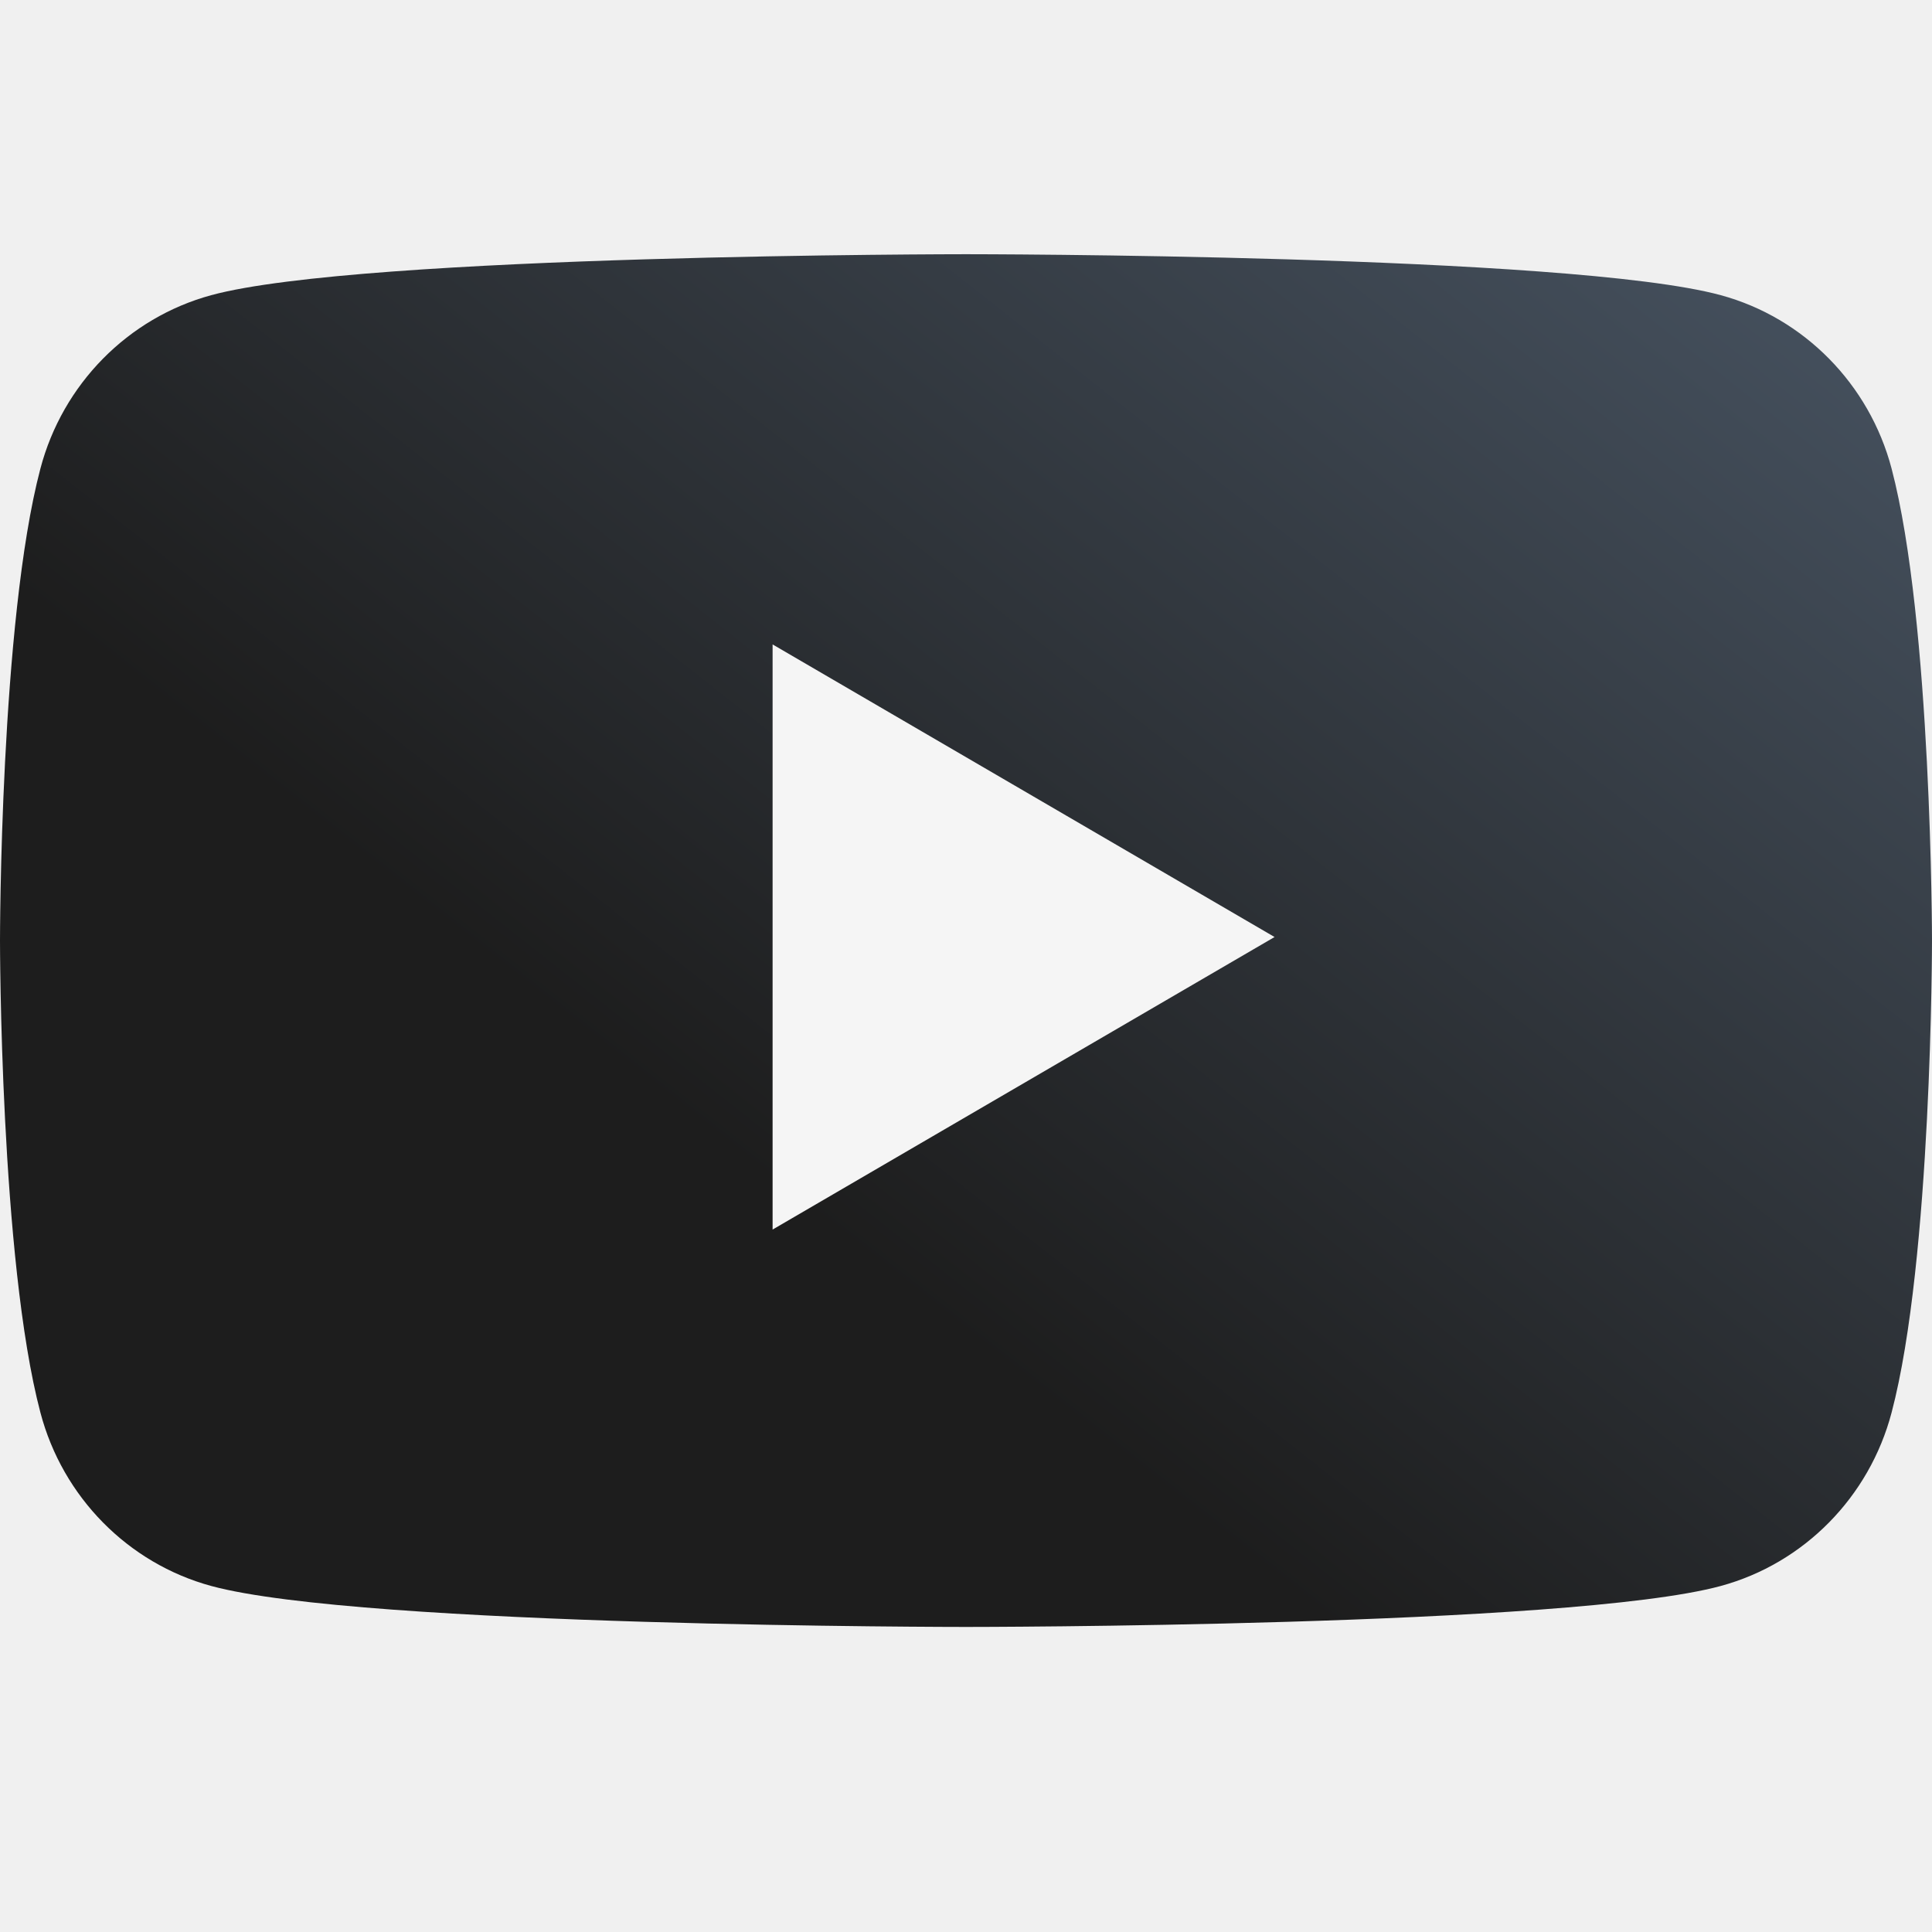
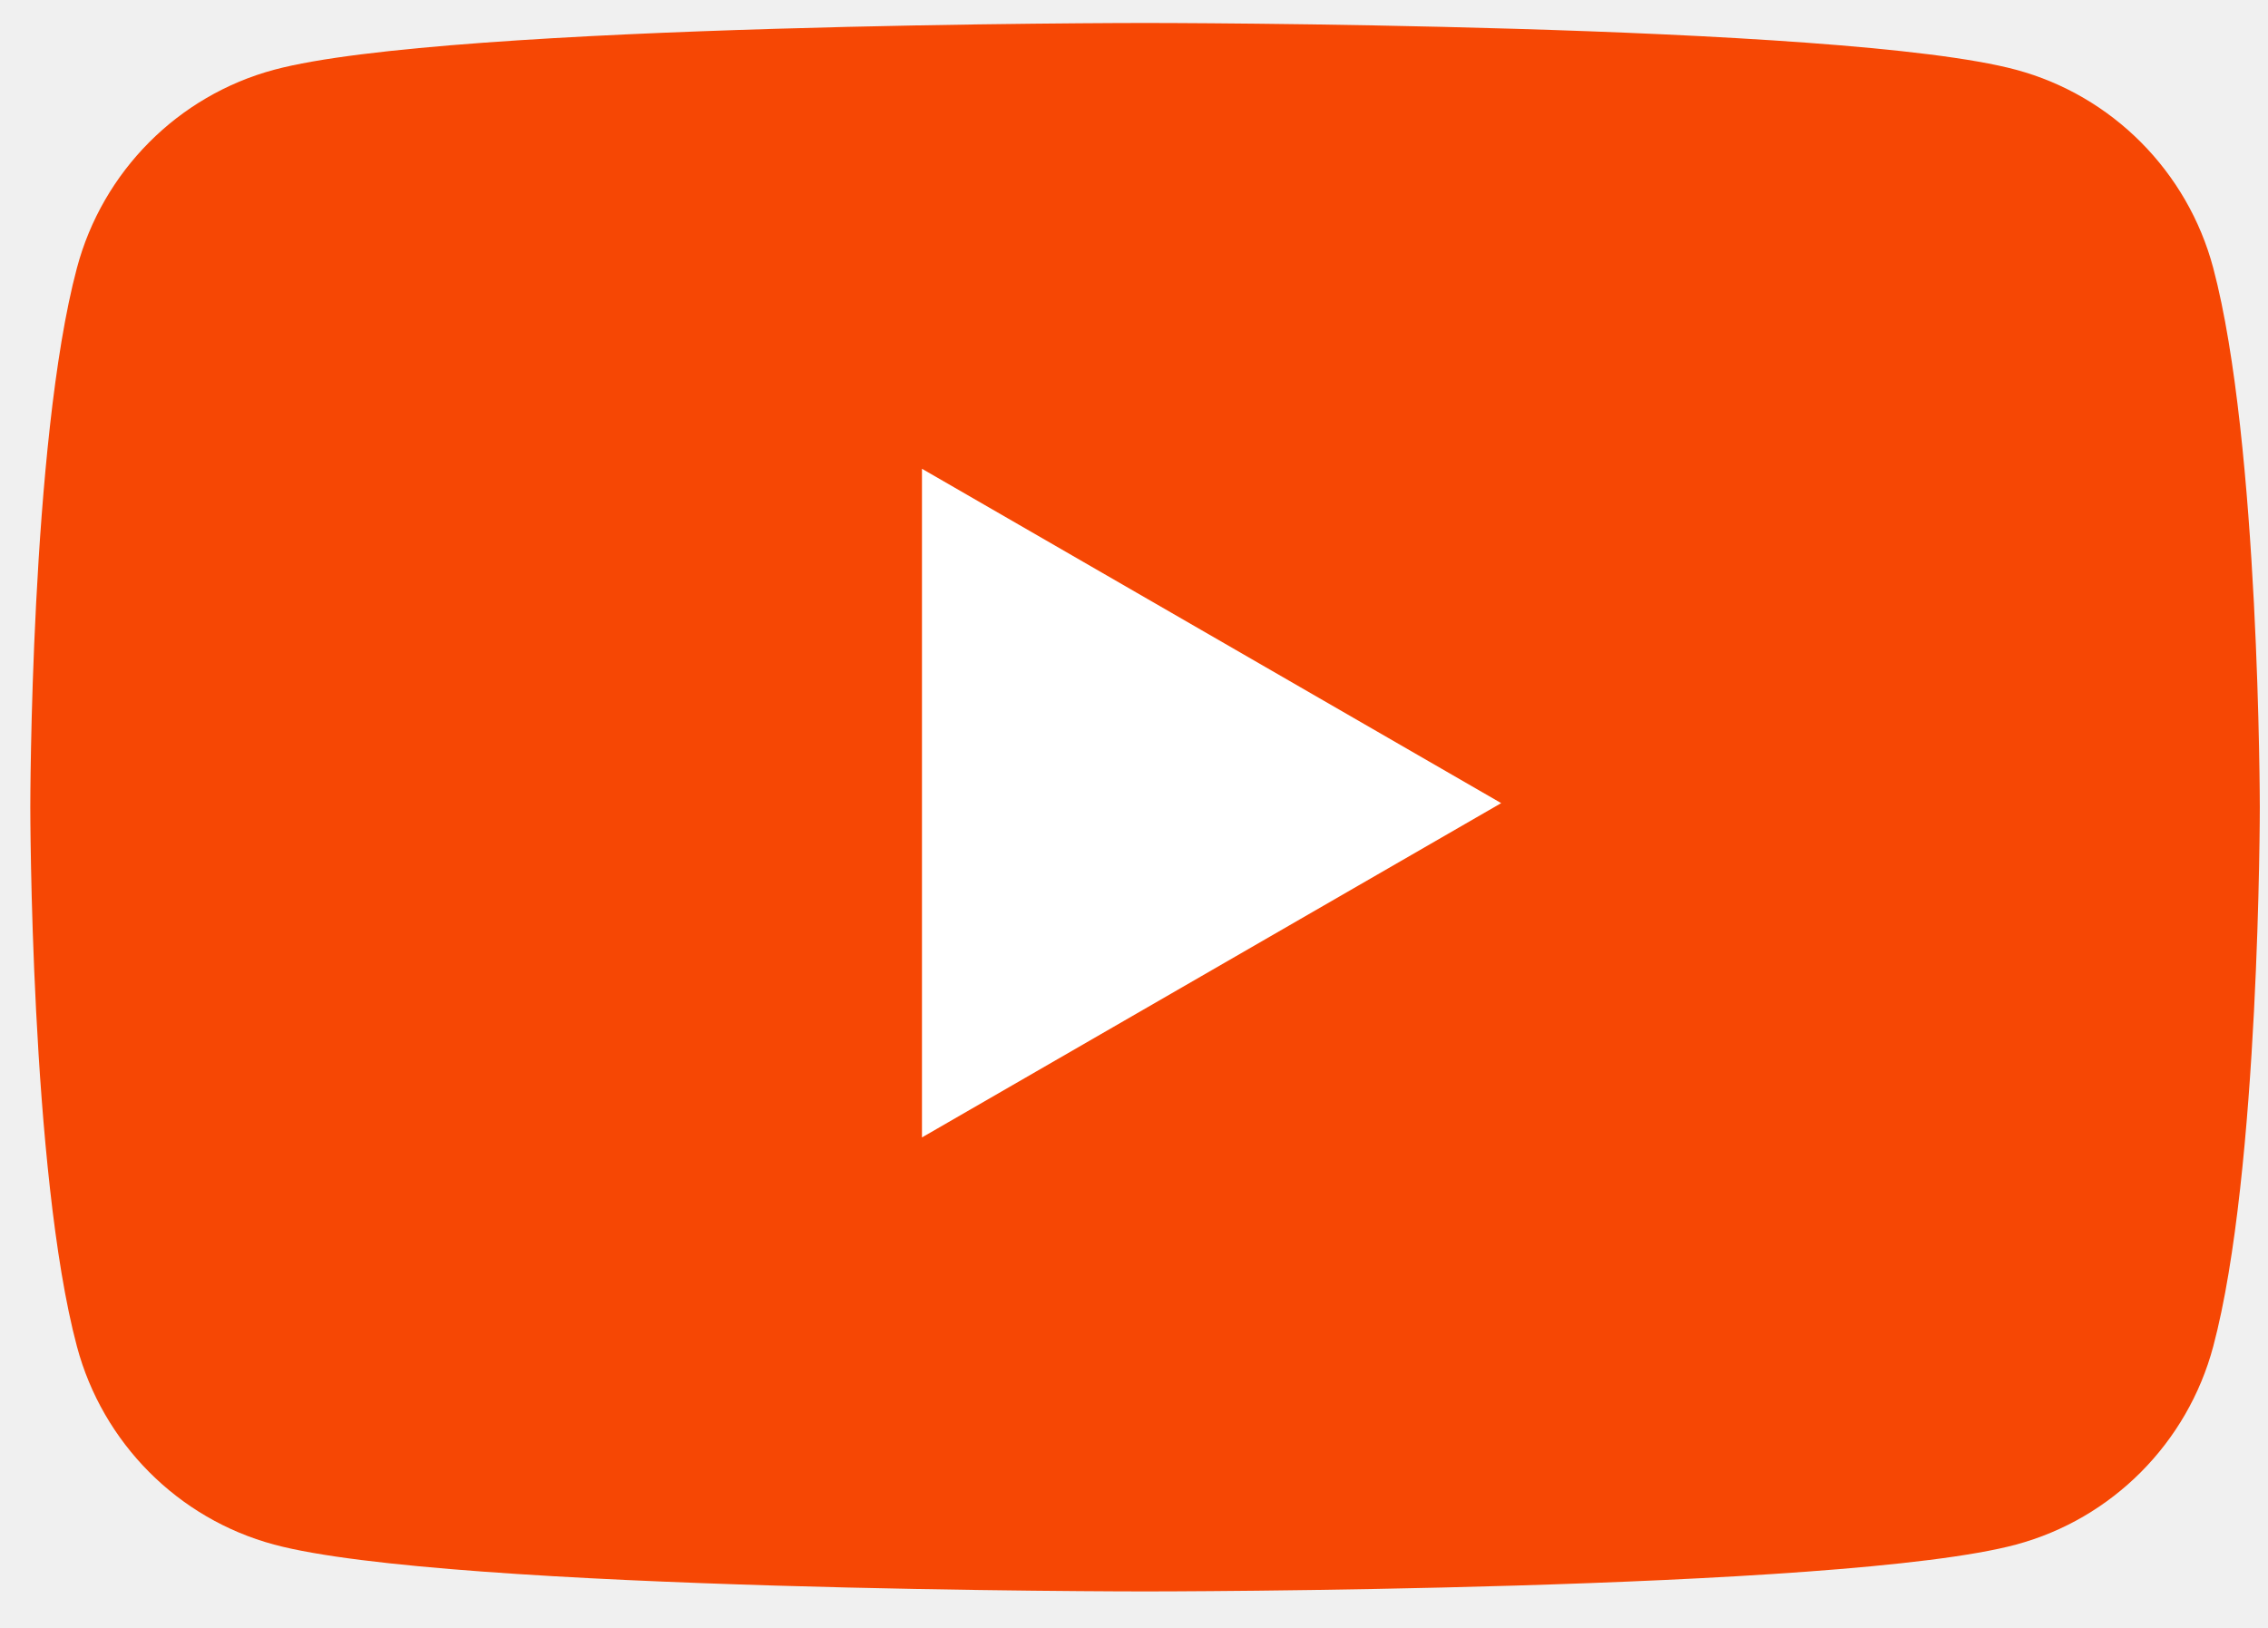
- <svg xmlns="http://www.w3.org/2000/svg" width="38" height="38" viewBox="0 0 38 38" fill="none">
-   <path d="M37.205 9.216C36.768 7.556 35.482 6.251 33.846 5.806C30.884 5 19 5 19 5C19 5 7.116 5 4.154 5.806C2.518 6.251 1.232 7.556 0.795 9.216C2.51664e-07 12.223 0 18.5 0 18.5C0 18.5 2.51664e-07 24.777 0.795 27.784C1.232 29.444 2.518 30.749 4.154 31.194C7.116 32 19 32 19 32C19 32 30.884 32 33.846 31.194C35.482 30.749 36.768 29.444 37.205 27.784C38 24.777 38 18.5 38 18.5C38 18.5 37.997 12.223 37.205 9.216Z" fill="url(#paint0_linear_402_182)" />
-   <path d="M15.196 24.184L25.069 18.43L15.196 12.675V24.184Z" fill="#F5F5F5" />
-   <defs>
-     <linearGradient id="paint0_linear_402_182" x1="37.37" y1="5.18" x2="20.041" y2="27.168" gradientUnits="userSpaceOnUse">
-       <stop stop-color="#475361" />
-       <stop offset="1" stop-color="#1D1D1D" />
-     </linearGradient>
-   </defs>
+ <svg xmlns="http://www.w3.org/2000/svg" width="39" height="28" viewBox="0 0 39 28" fill="none">
+   <path d="M38.058 4.608C37.616 2.948 36.319 1.644 34.668 1.2C31.68 0.395 19.69 0.395 19.69 0.395C19.69 0.395 7.701 0.395 4.713 1.2C3.062 1.644 1.765 2.948 1.323 4.608C0.521 7.612 0.521 13.884 0.521 13.884C0.521 13.884 0.521 20.156 1.323 23.16C1.765 24.819 3.062 26.123 4.713 26.567C7.701 27.373 19.69 27.373 19.69 27.373C19.69 27.373 31.68 27.373 34.668 26.567C36.319 26.123 37.616 24.819 38.058 23.16C38.859 20.156 38.859 13.884 38.859 13.884C38.859 13.884 38.856 7.612 38.058 4.608Z" fill="#F64704" />
+   <path d="M15.854 19.564L25.814 13.814L15.854 8.063V19.564Z" fill="white" />
</svg>
